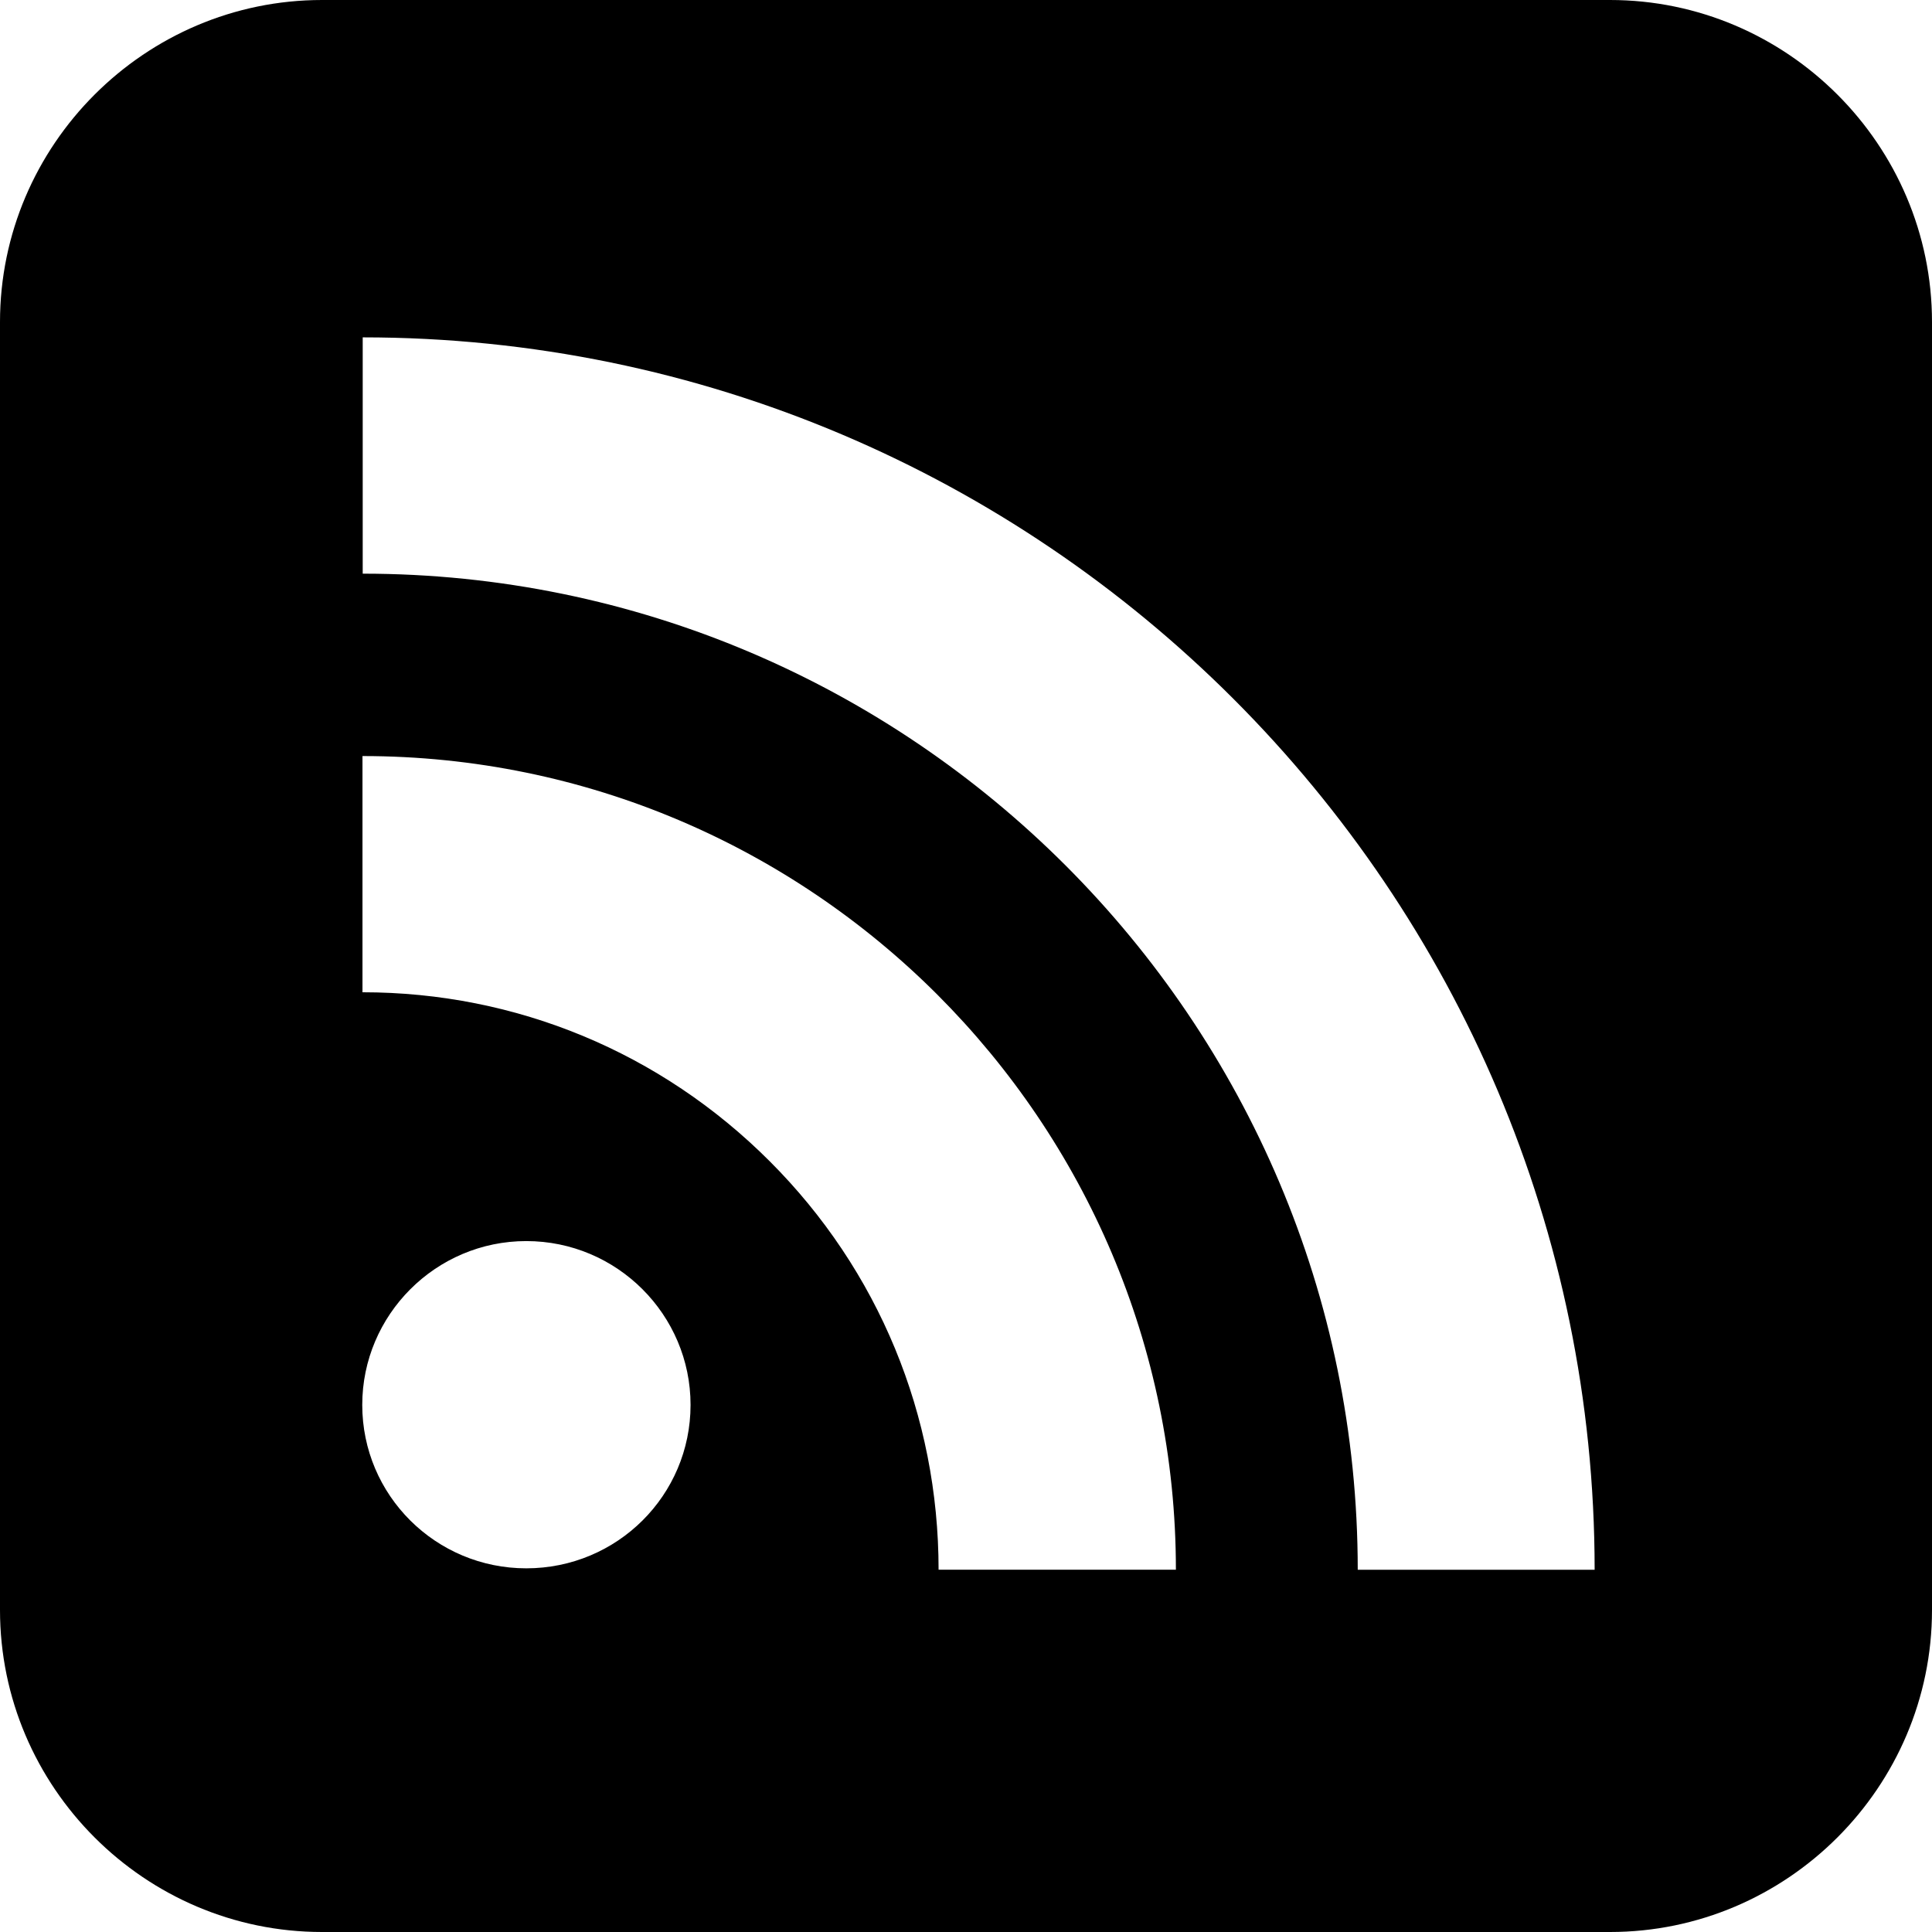
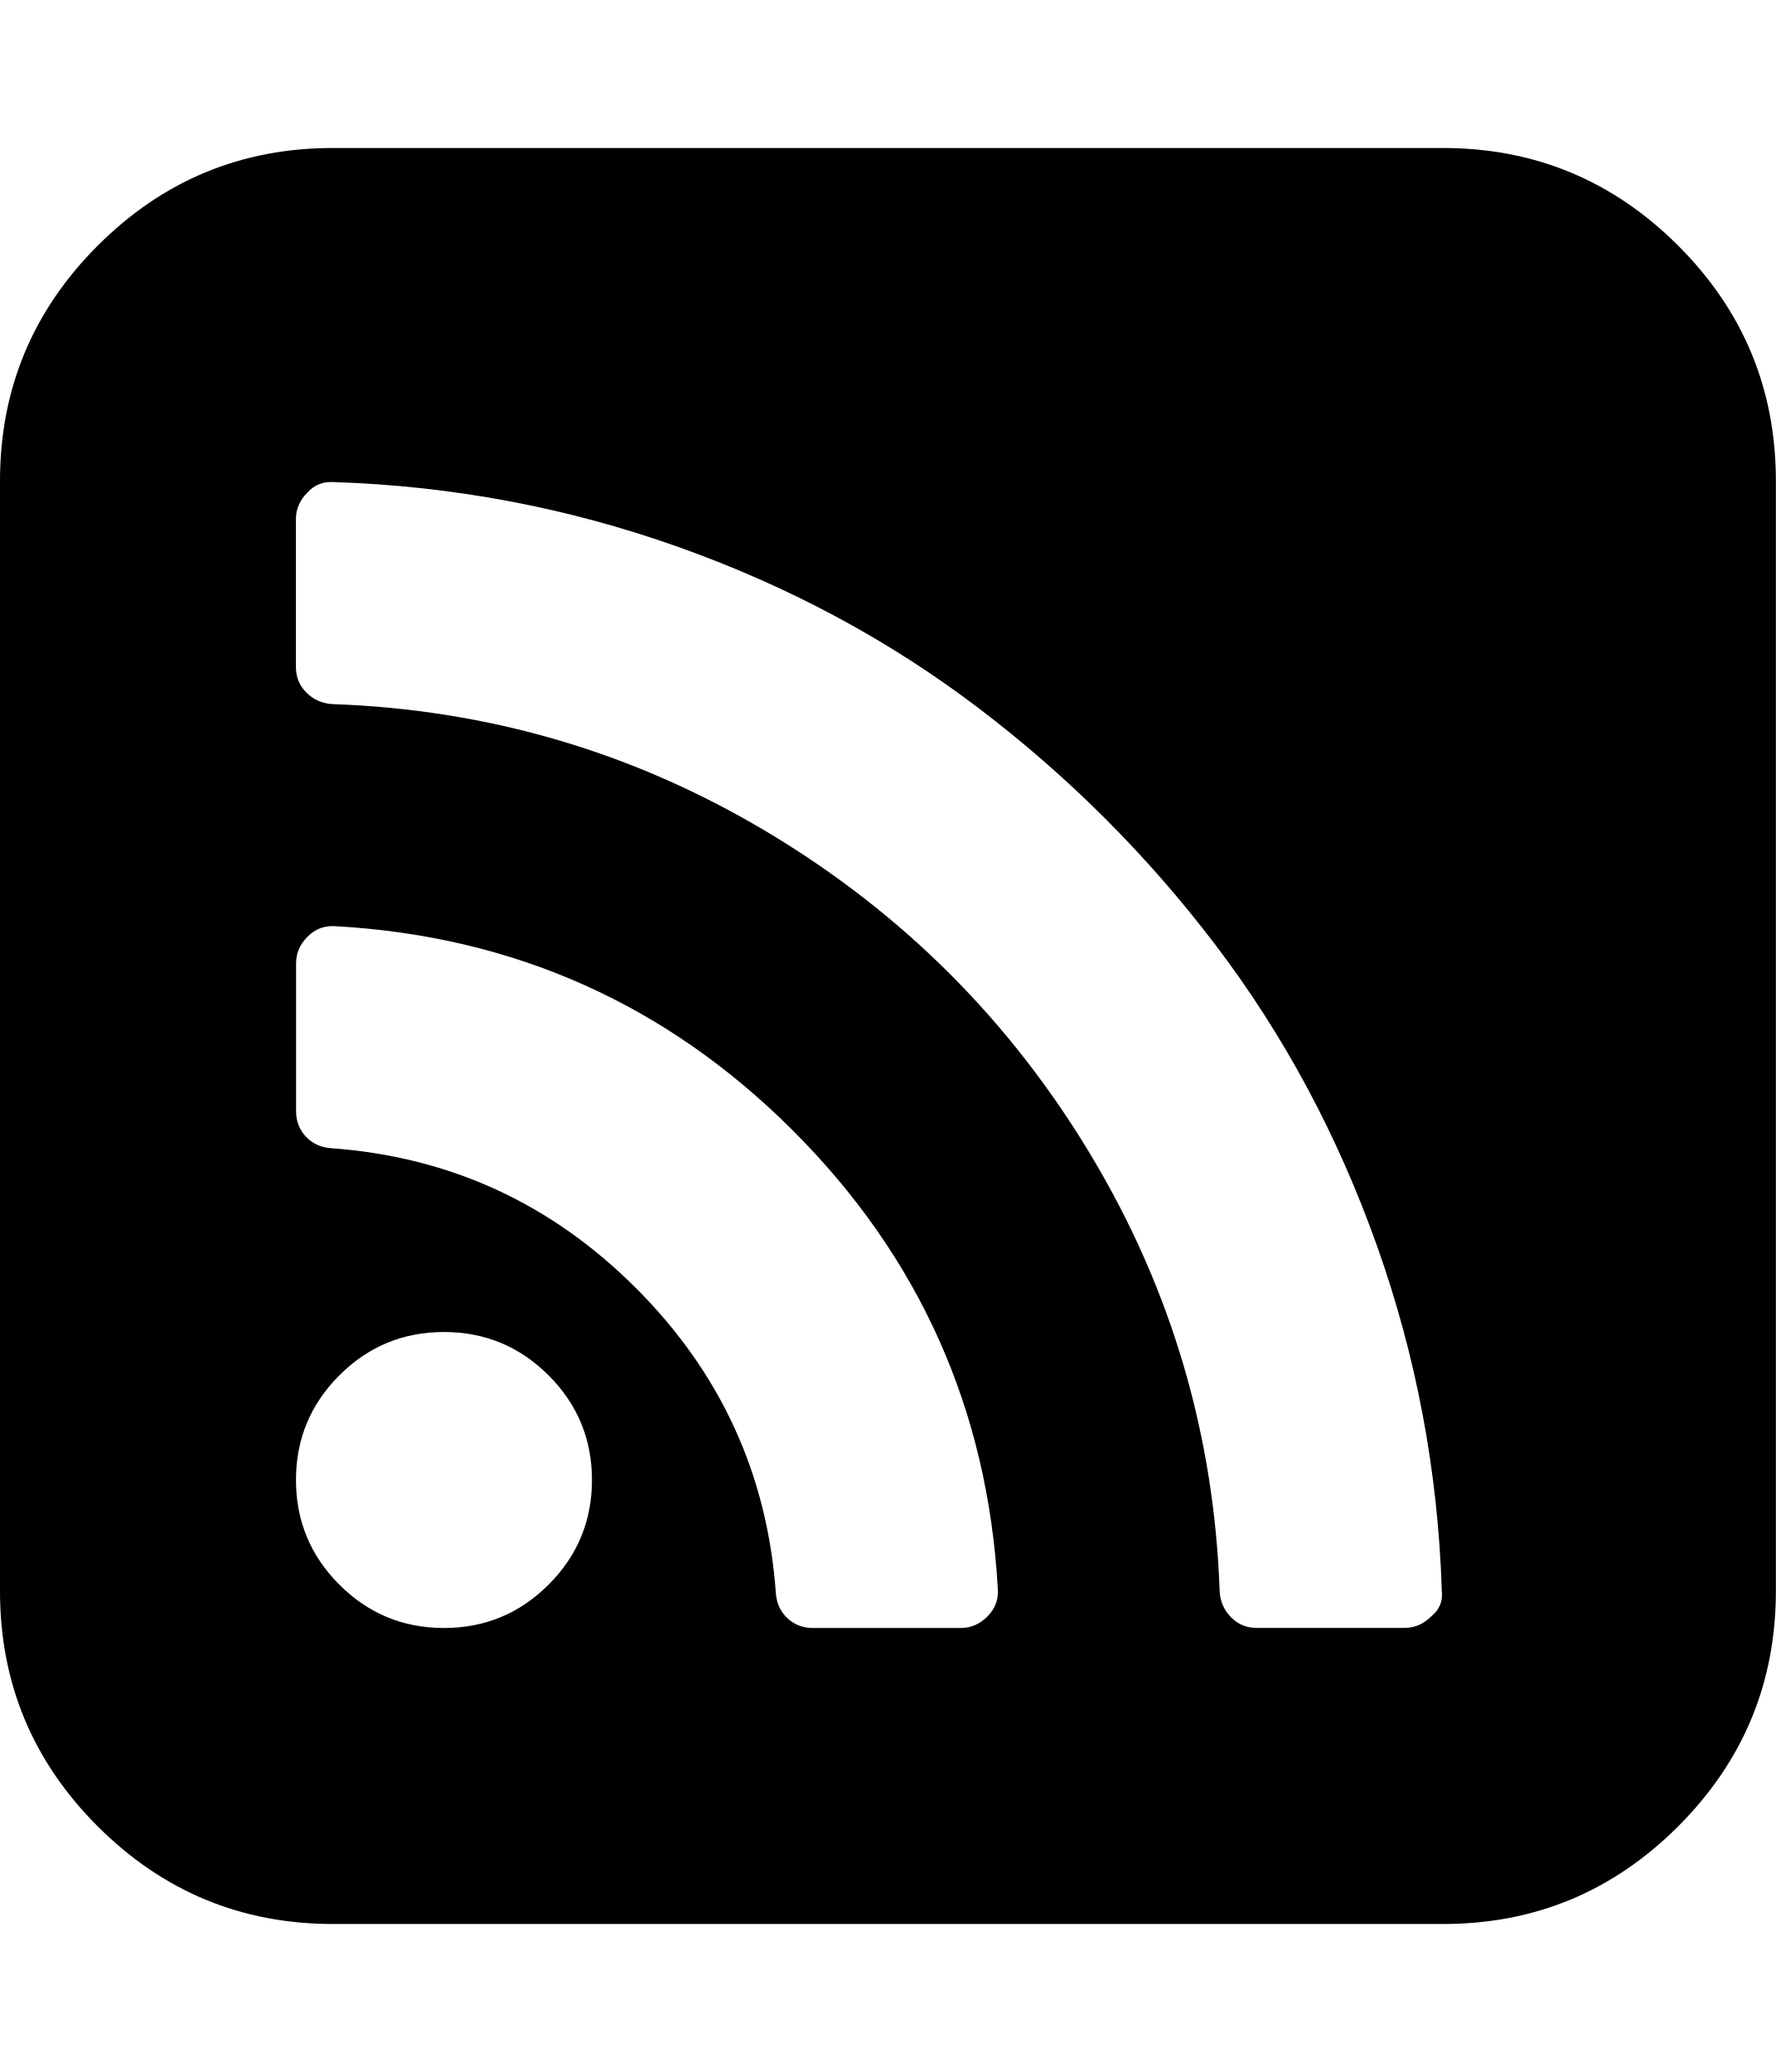
- <svg xmlns="http://www.w3.org/2000/svg" version="1.1" width="42" height="42" viewBox="0 0 42 42">
-   <path fill="#000000" d="M35 0h-27.999c-3.85 0-7.001 3.15-7.001 7.001v27.998c0 3.853 3.15 7.001 7.001 7.001h27.999c3.85 0 7-3.148 7-7.001v-27.998c0-3.85-3.149-7.001-7-7.001zM11.441 34.094c-1.968 0-3.566-1.587-3.566-3.553 0-1.956 1.598-3.561 3.566-3.561 1.975 0 3.571 1.605 3.571 3.561-0 1.966-1.596 3.553-3.571 3.553zM20.404 34.125c0-3.355-1.305-6.514-3.669-8.878-2.367-2.369-5.512-3.676-8.855-3.676v-5.135c9.747 0 17.683 7.934 17.683 17.688l-5.158 0zM29.516 34.125c0-11.938-9.707-21.654-21.631-21.654v-5.137c14.766 0 26.781 12.023 26.781 26.791l-5.15-0z" />
+ <svg xmlns="http://www.w3.org/2000/svg" version="1.1" width="36" height="42" viewBox="0 0 36 42">
+   <path fill="#000" d="M12 30q0-1.242-0.879-2.121t-2.121-0.879-2.121 0.879-0.879 2.121 0.879 2.121 2.121 0.879 2.121-0.879 0.879-2.121zM20.227 32.203q-0.305-5.437-4.148-9.281t-9.281-4.148q-0.328-0.023-0.562 0.211t-0.234 0.539v3q0 0.305 0.199 0.516t0.504 0.234q3.609 0.258 6.187 2.836t2.836 6.187q0.023 0.305 0.234 0.504t0.516 0.199h3q0.305 0 0.539-0.234t0.211-0.562zM29.227 32.227q-0.117-3.609-1.313-6.973t-3.27-6.094-4.805-4.805-6.094-3.27-6.973-1.313q-0.328-0.023-0.539 0.211-0.234 0.234-0.234 0.539v3q0 0.305 0.211 0.516t0.516 0.234q4.781 0.164 8.859 2.613t6.527 6.527 2.613 8.859q0.023 0.305 0.234 0.516t0.516 0.211h3q0.305 0 0.539-0.234 0.258-0.211 0.211-0.539zM36 9.75v22.5q0 2.789-1.98 4.77t-4.77 1.98h-22.5q-2.789 0-4.77-1.98t-1.98-4.77v-22.5q0-2.789 1.98-4.77t4.77-1.98h22.5q2.789 0 4.77 1.98t1.98 4.77z" />
</svg>
